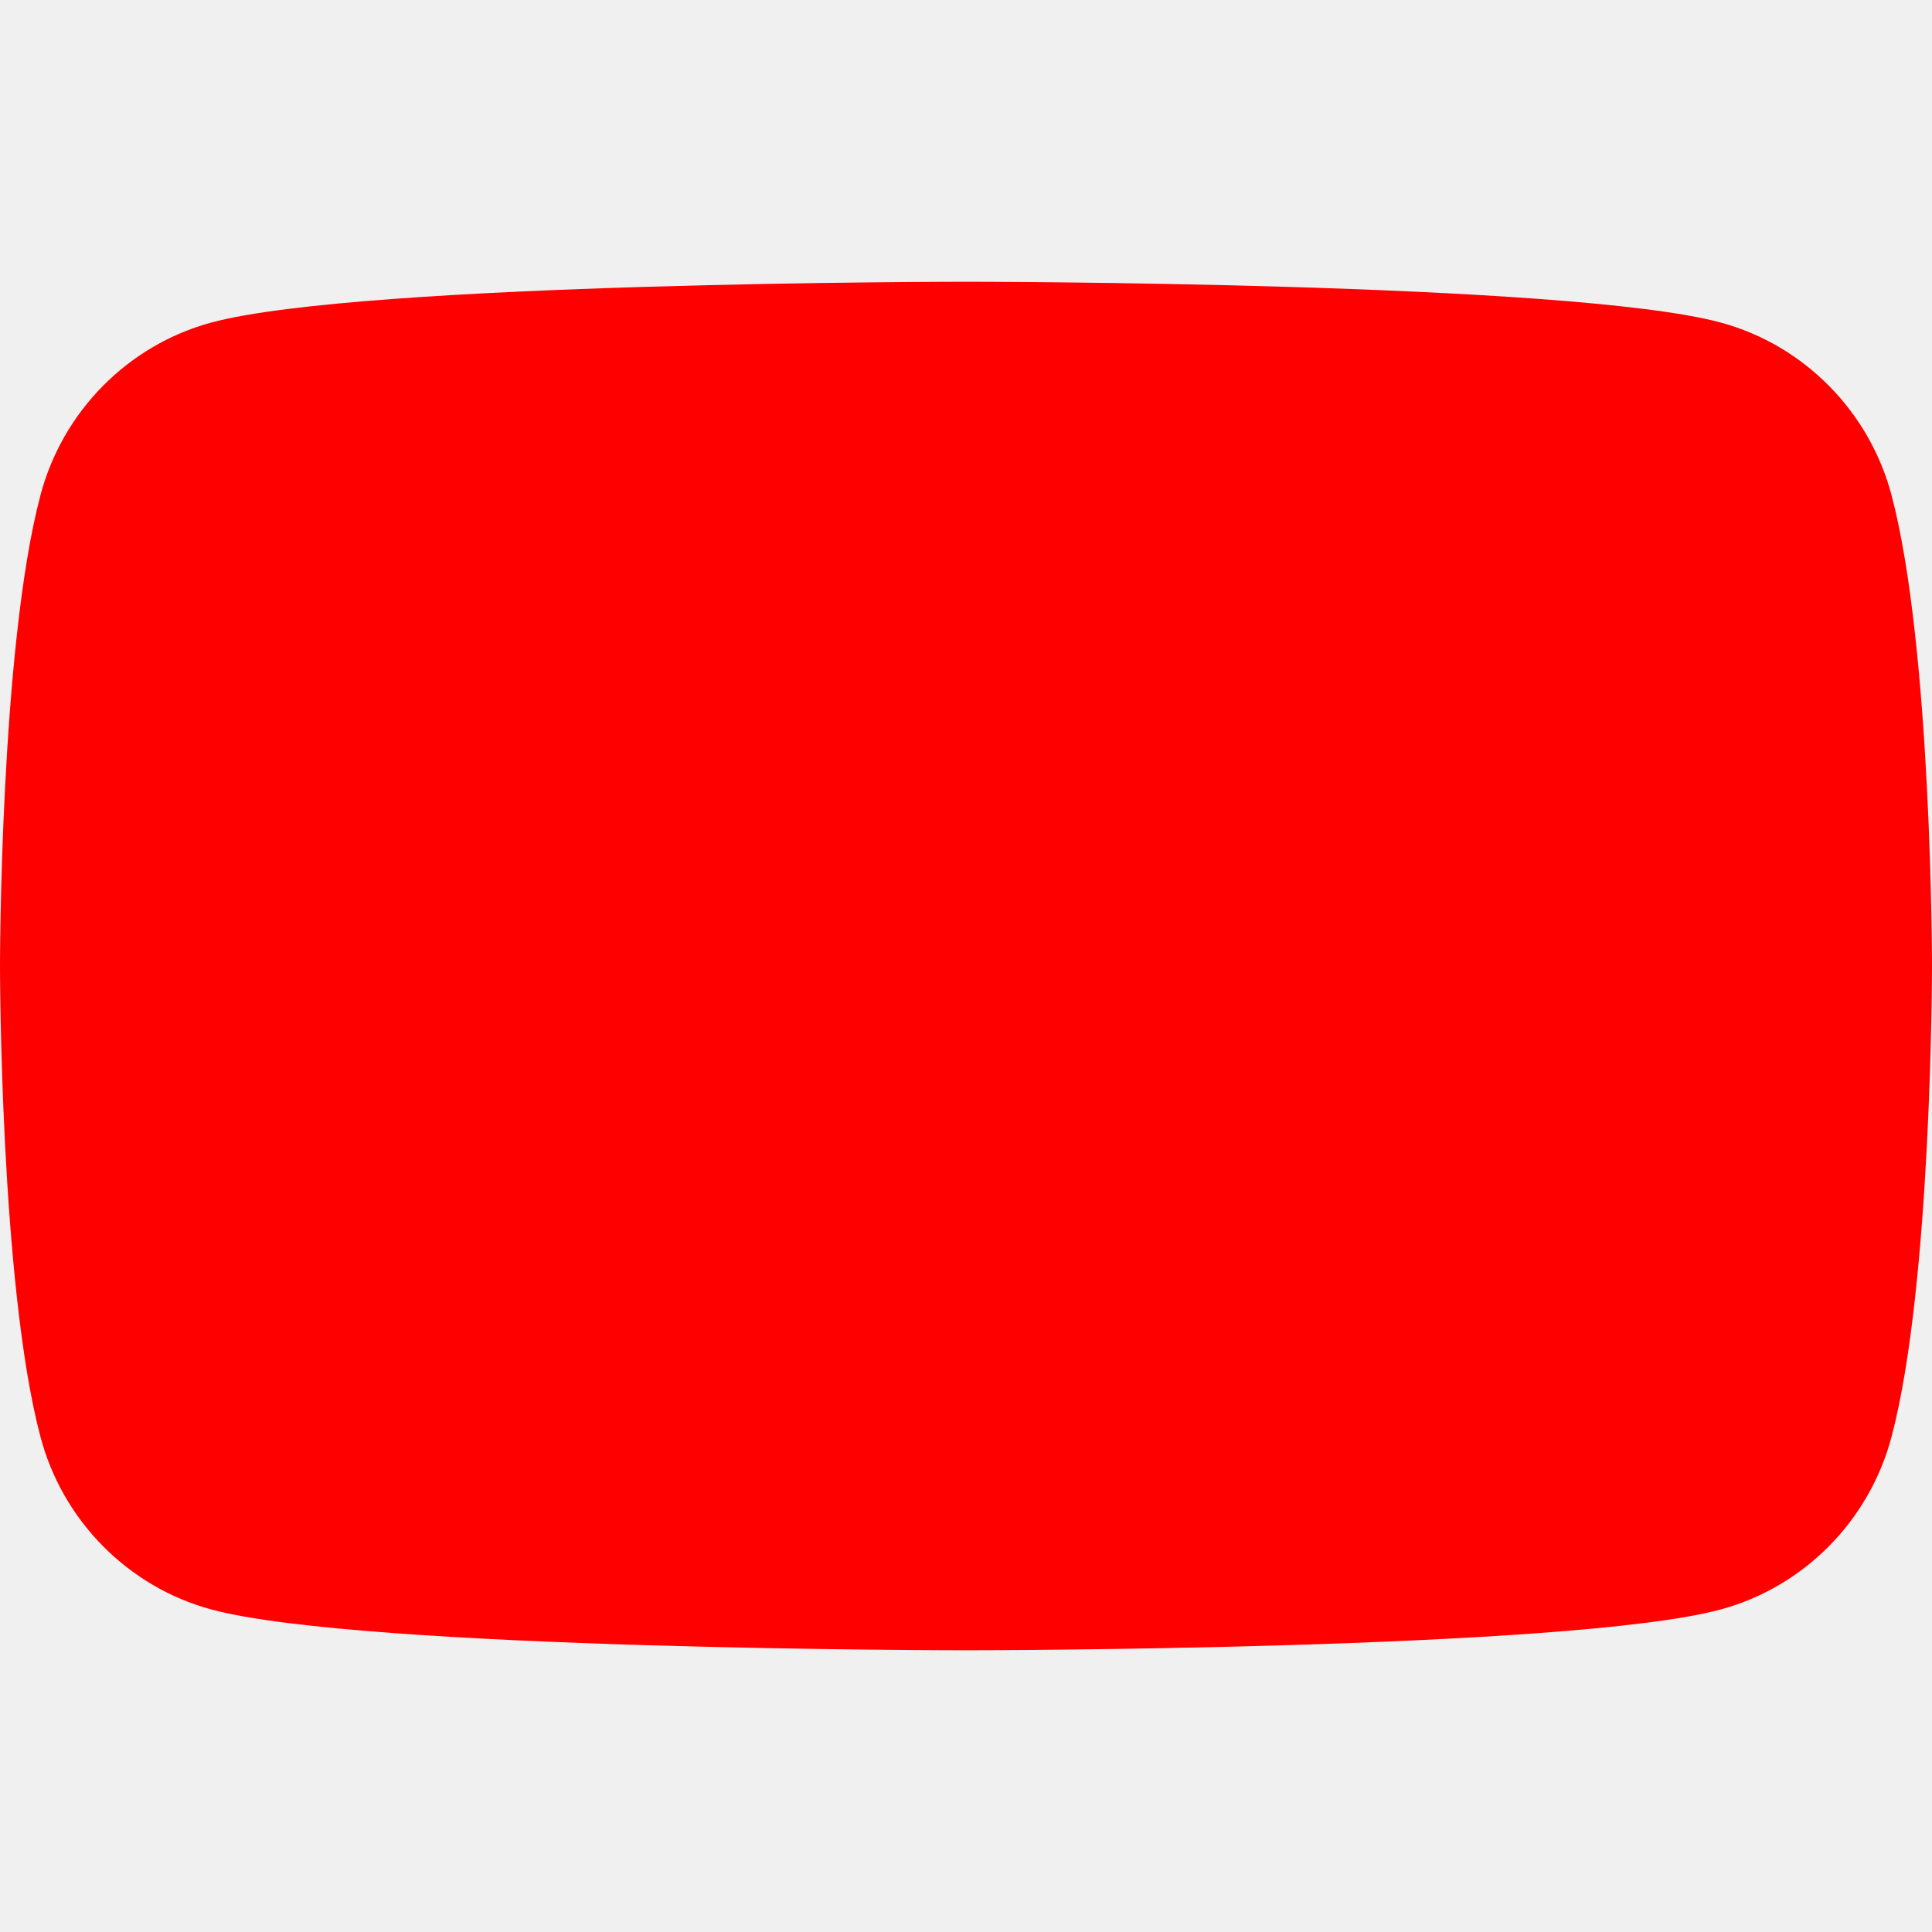
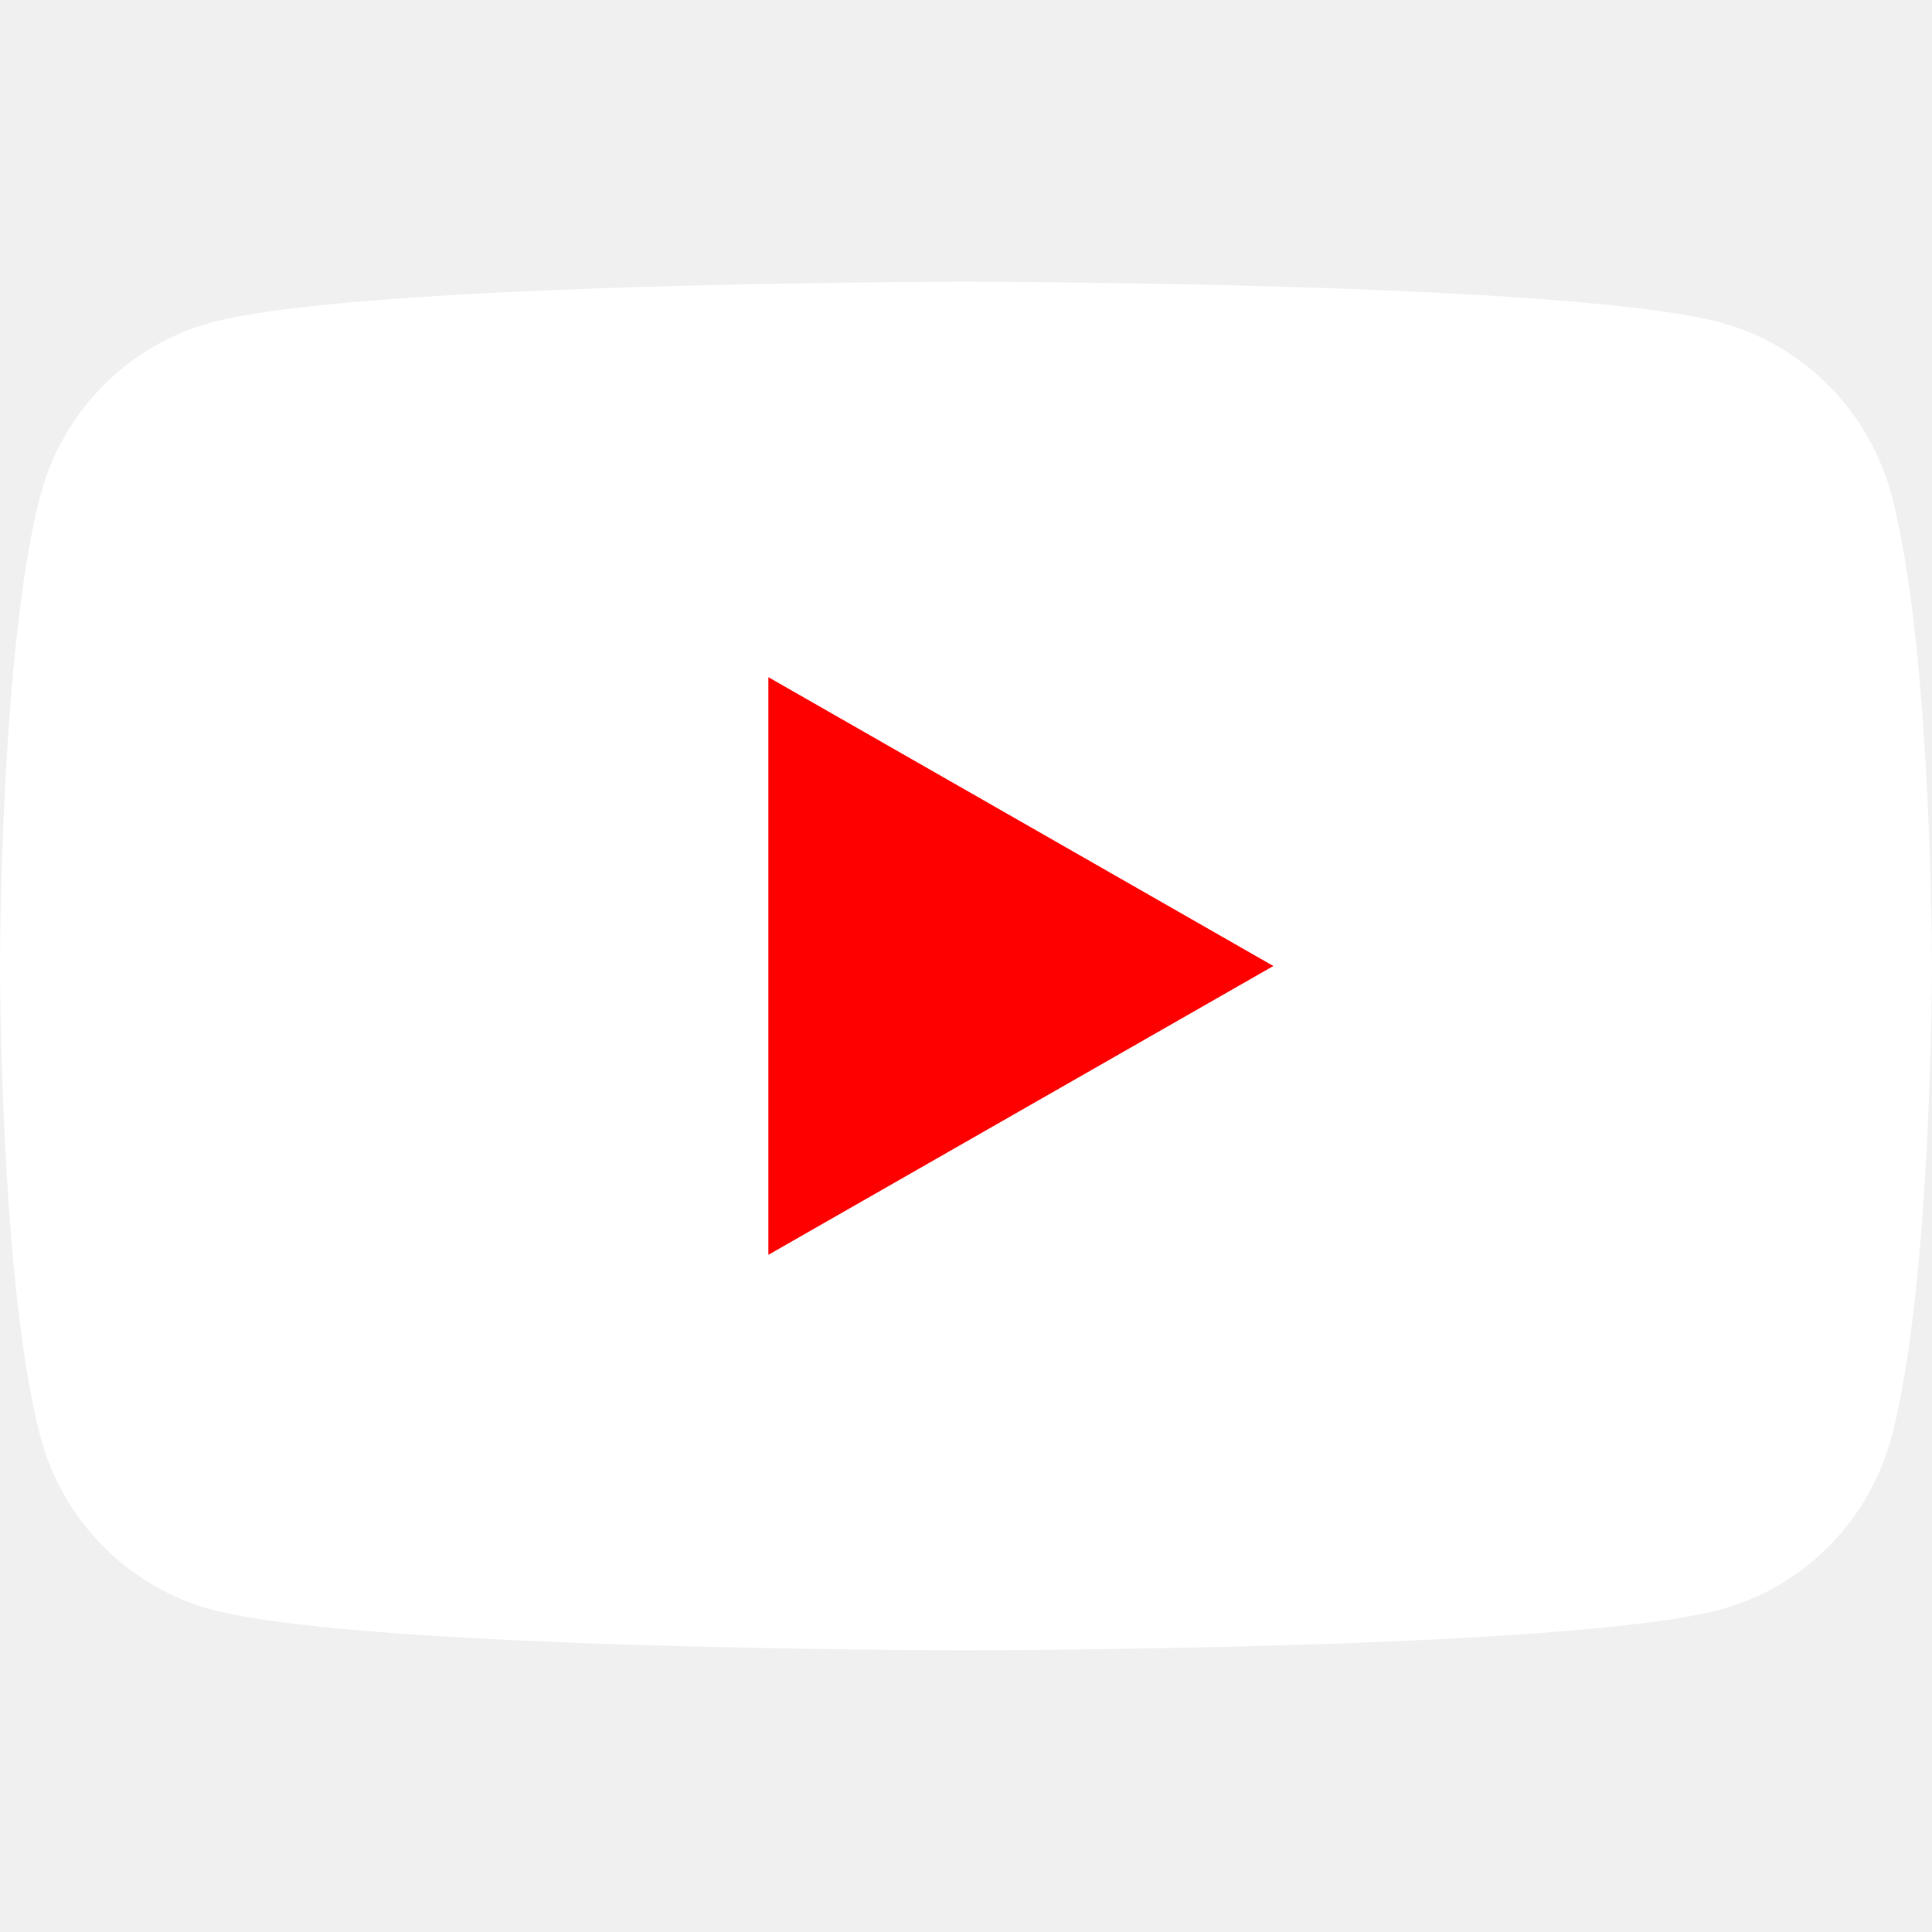
<svg xmlns="http://www.w3.org/2000/svg" width="24" height="24" viewBox="0 0 24 24" fill="none">
  <g clip-path="url(#clip0)">
-     <path d="M23.498 6.154C23.223 5.11 22.409 4.287 21.376 4.007C19.506 3.5 12 3.5 12 3.5C12 3.5 4.495 3.5 2.624 4.007C1.591 4.287 0.777 5.11 0.502 6.154C0 8.049 0 12 0 12C0 12 0 15.951 0.502 17.846C0.777 18.89 1.591 19.713 2.624 19.993C4.495 20.5 12 20.5 12 20.5C12 20.5 19.506 20.5 21.376 19.993C22.409 19.713 23.223 18.89 23.498 17.846C24 15.951 24 12 24 12C24 12 24 8.049 23.498 6.154Z" fill="#FF0000" />
+     <path d="M23.498 6.154C23.223 5.11 22.409 4.287 21.376 4.007C19.506 3.5 12 3.5 12 3.5C12 3.5 4.495 3.5 2.624 4.007C1.591 4.287 0.777 5.11 0.502 6.154C0 8.049 0 12 0 12C0 12 0 15.951 0.502 17.846C0.777 18.89 1.591 19.713 2.624 19.993C4.495 20.5 12 20.5 12 20.5C12 20.5 19.506 20.5 21.376 19.993C22.409 19.713 23.223 18.89 23.498 17.846C24 15.951 24 12 24 12C24 12 24 8.049 23.498 6.154Z" fill="white" />
    <path d="M9.545 15.588L15.818 12L9.545 8.412V15.588Z" fill="red" />
  </g>
  <defs>
    <clipPath id="clip0">
      <rect width="24" height="17" fill="white" transform="translate(0 3.5)" />
    </clipPath>
  </defs>
</svg>
